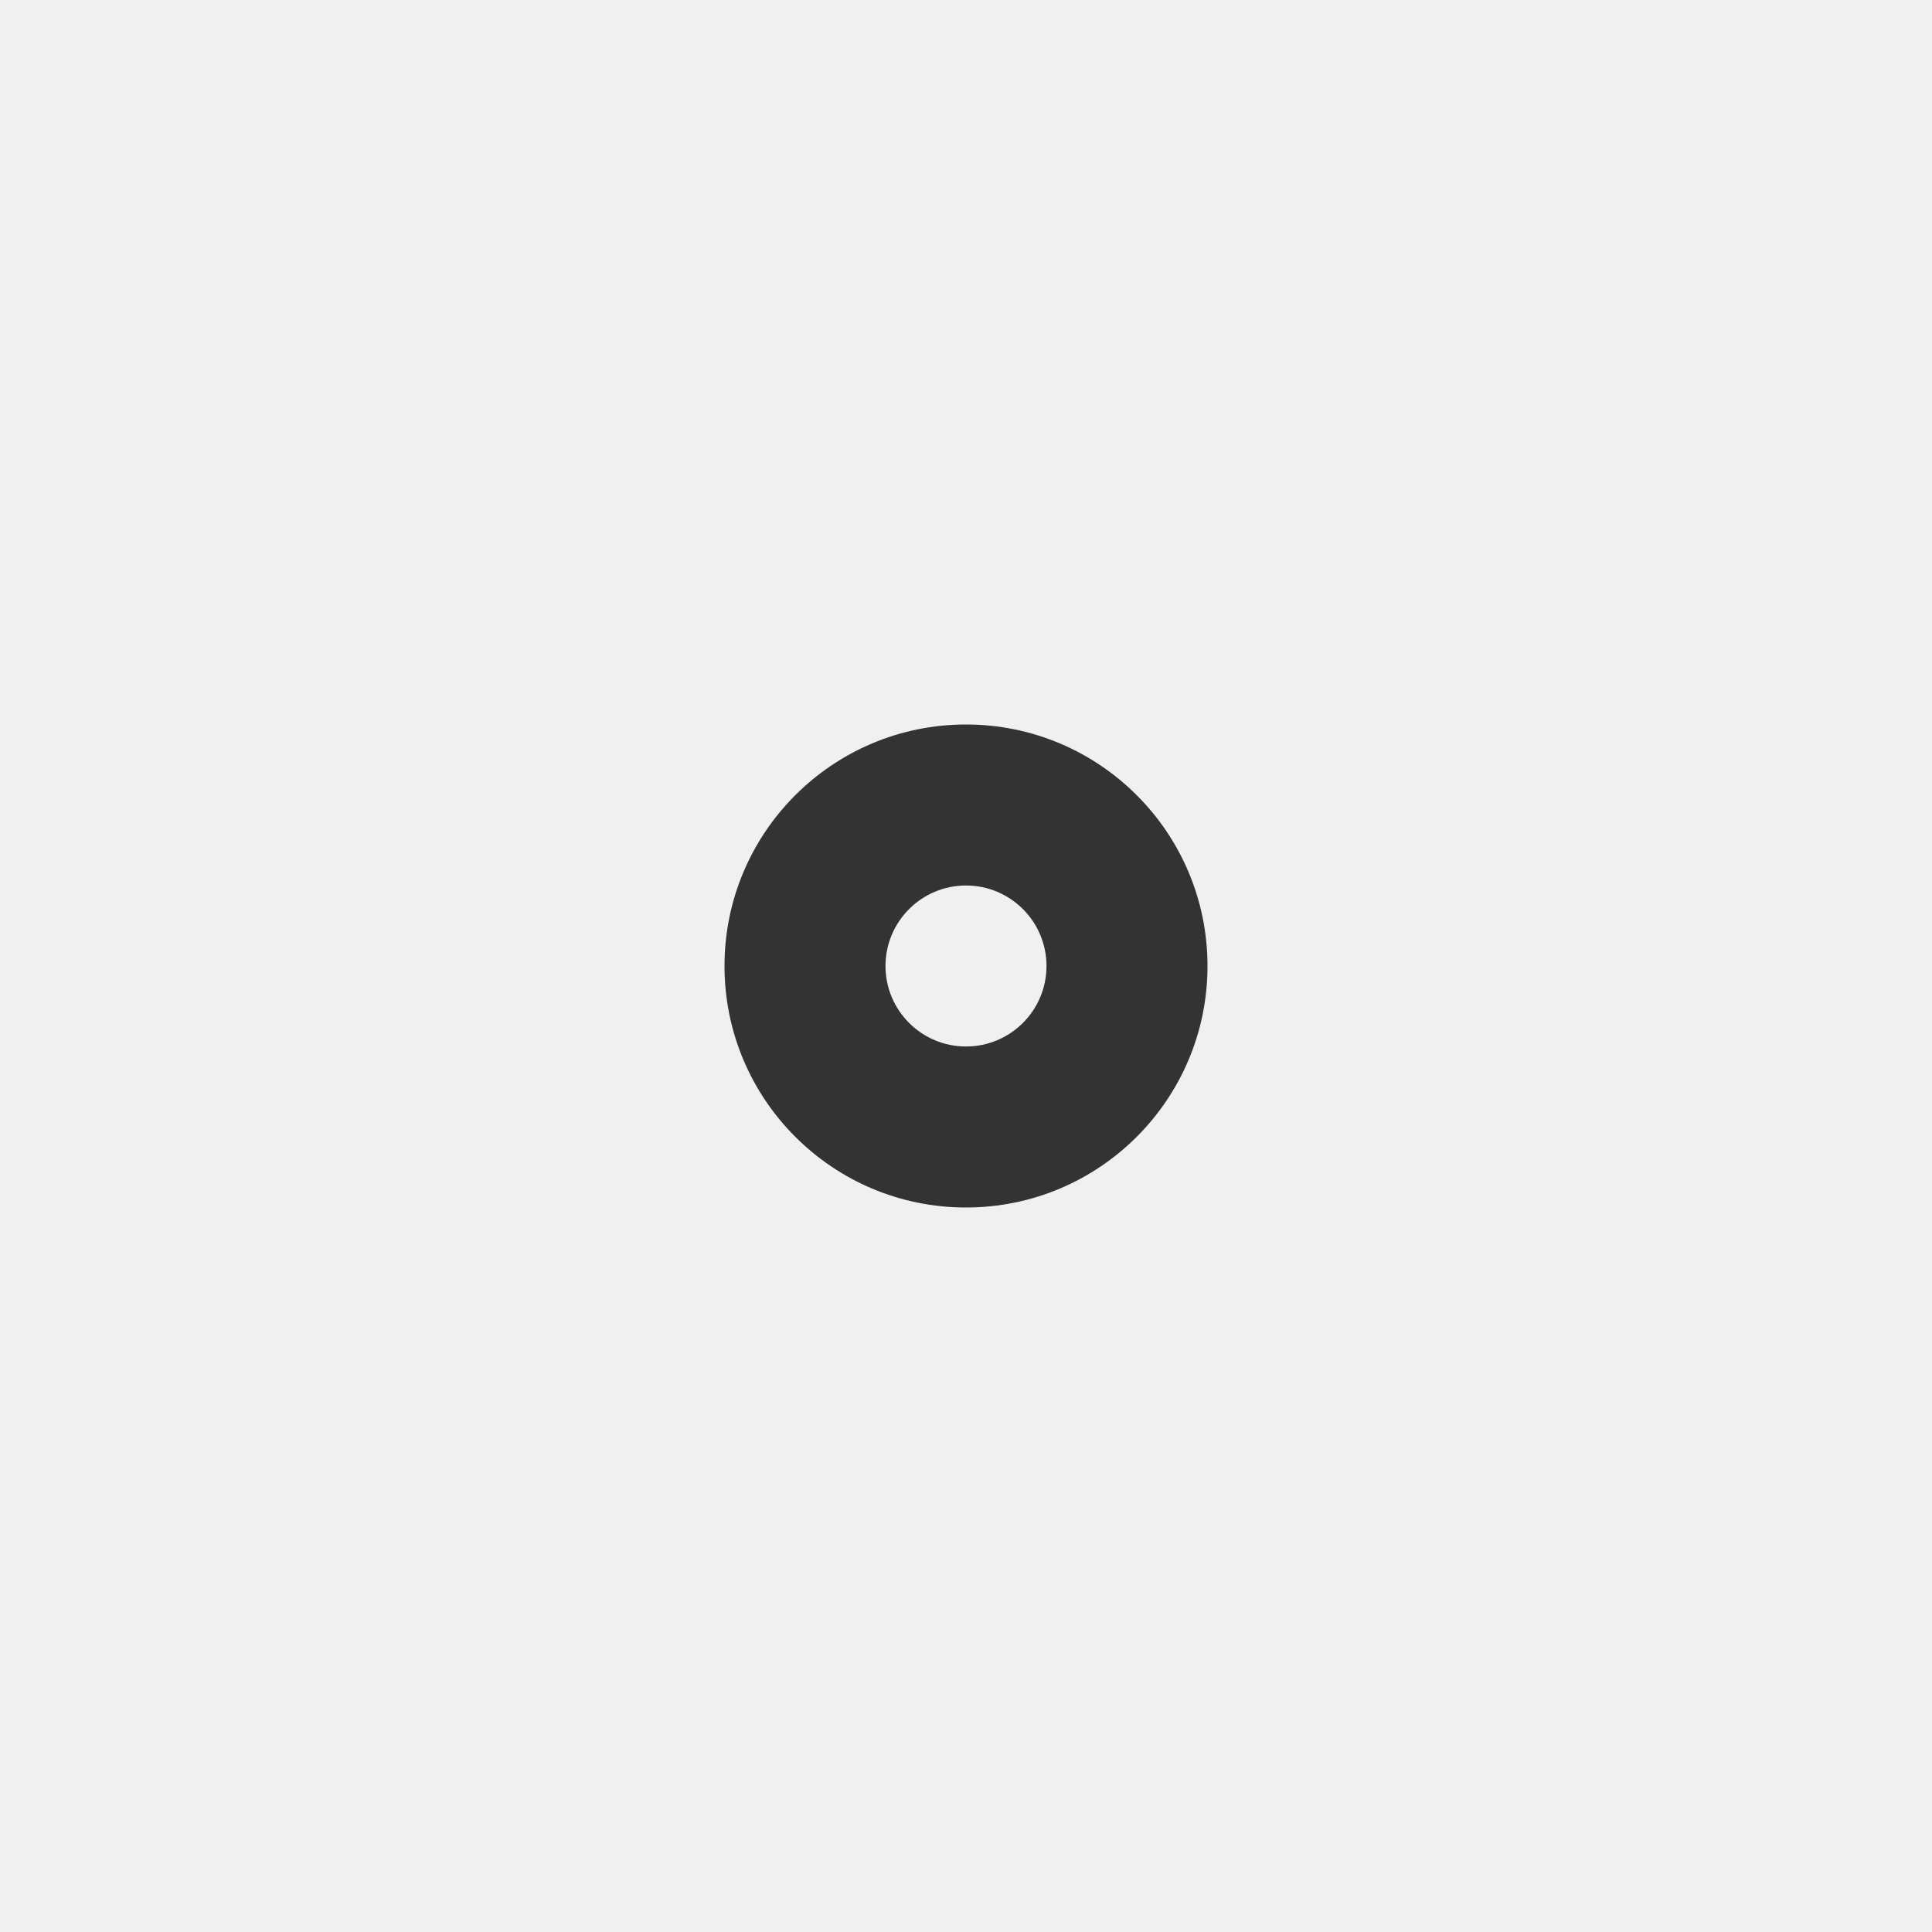
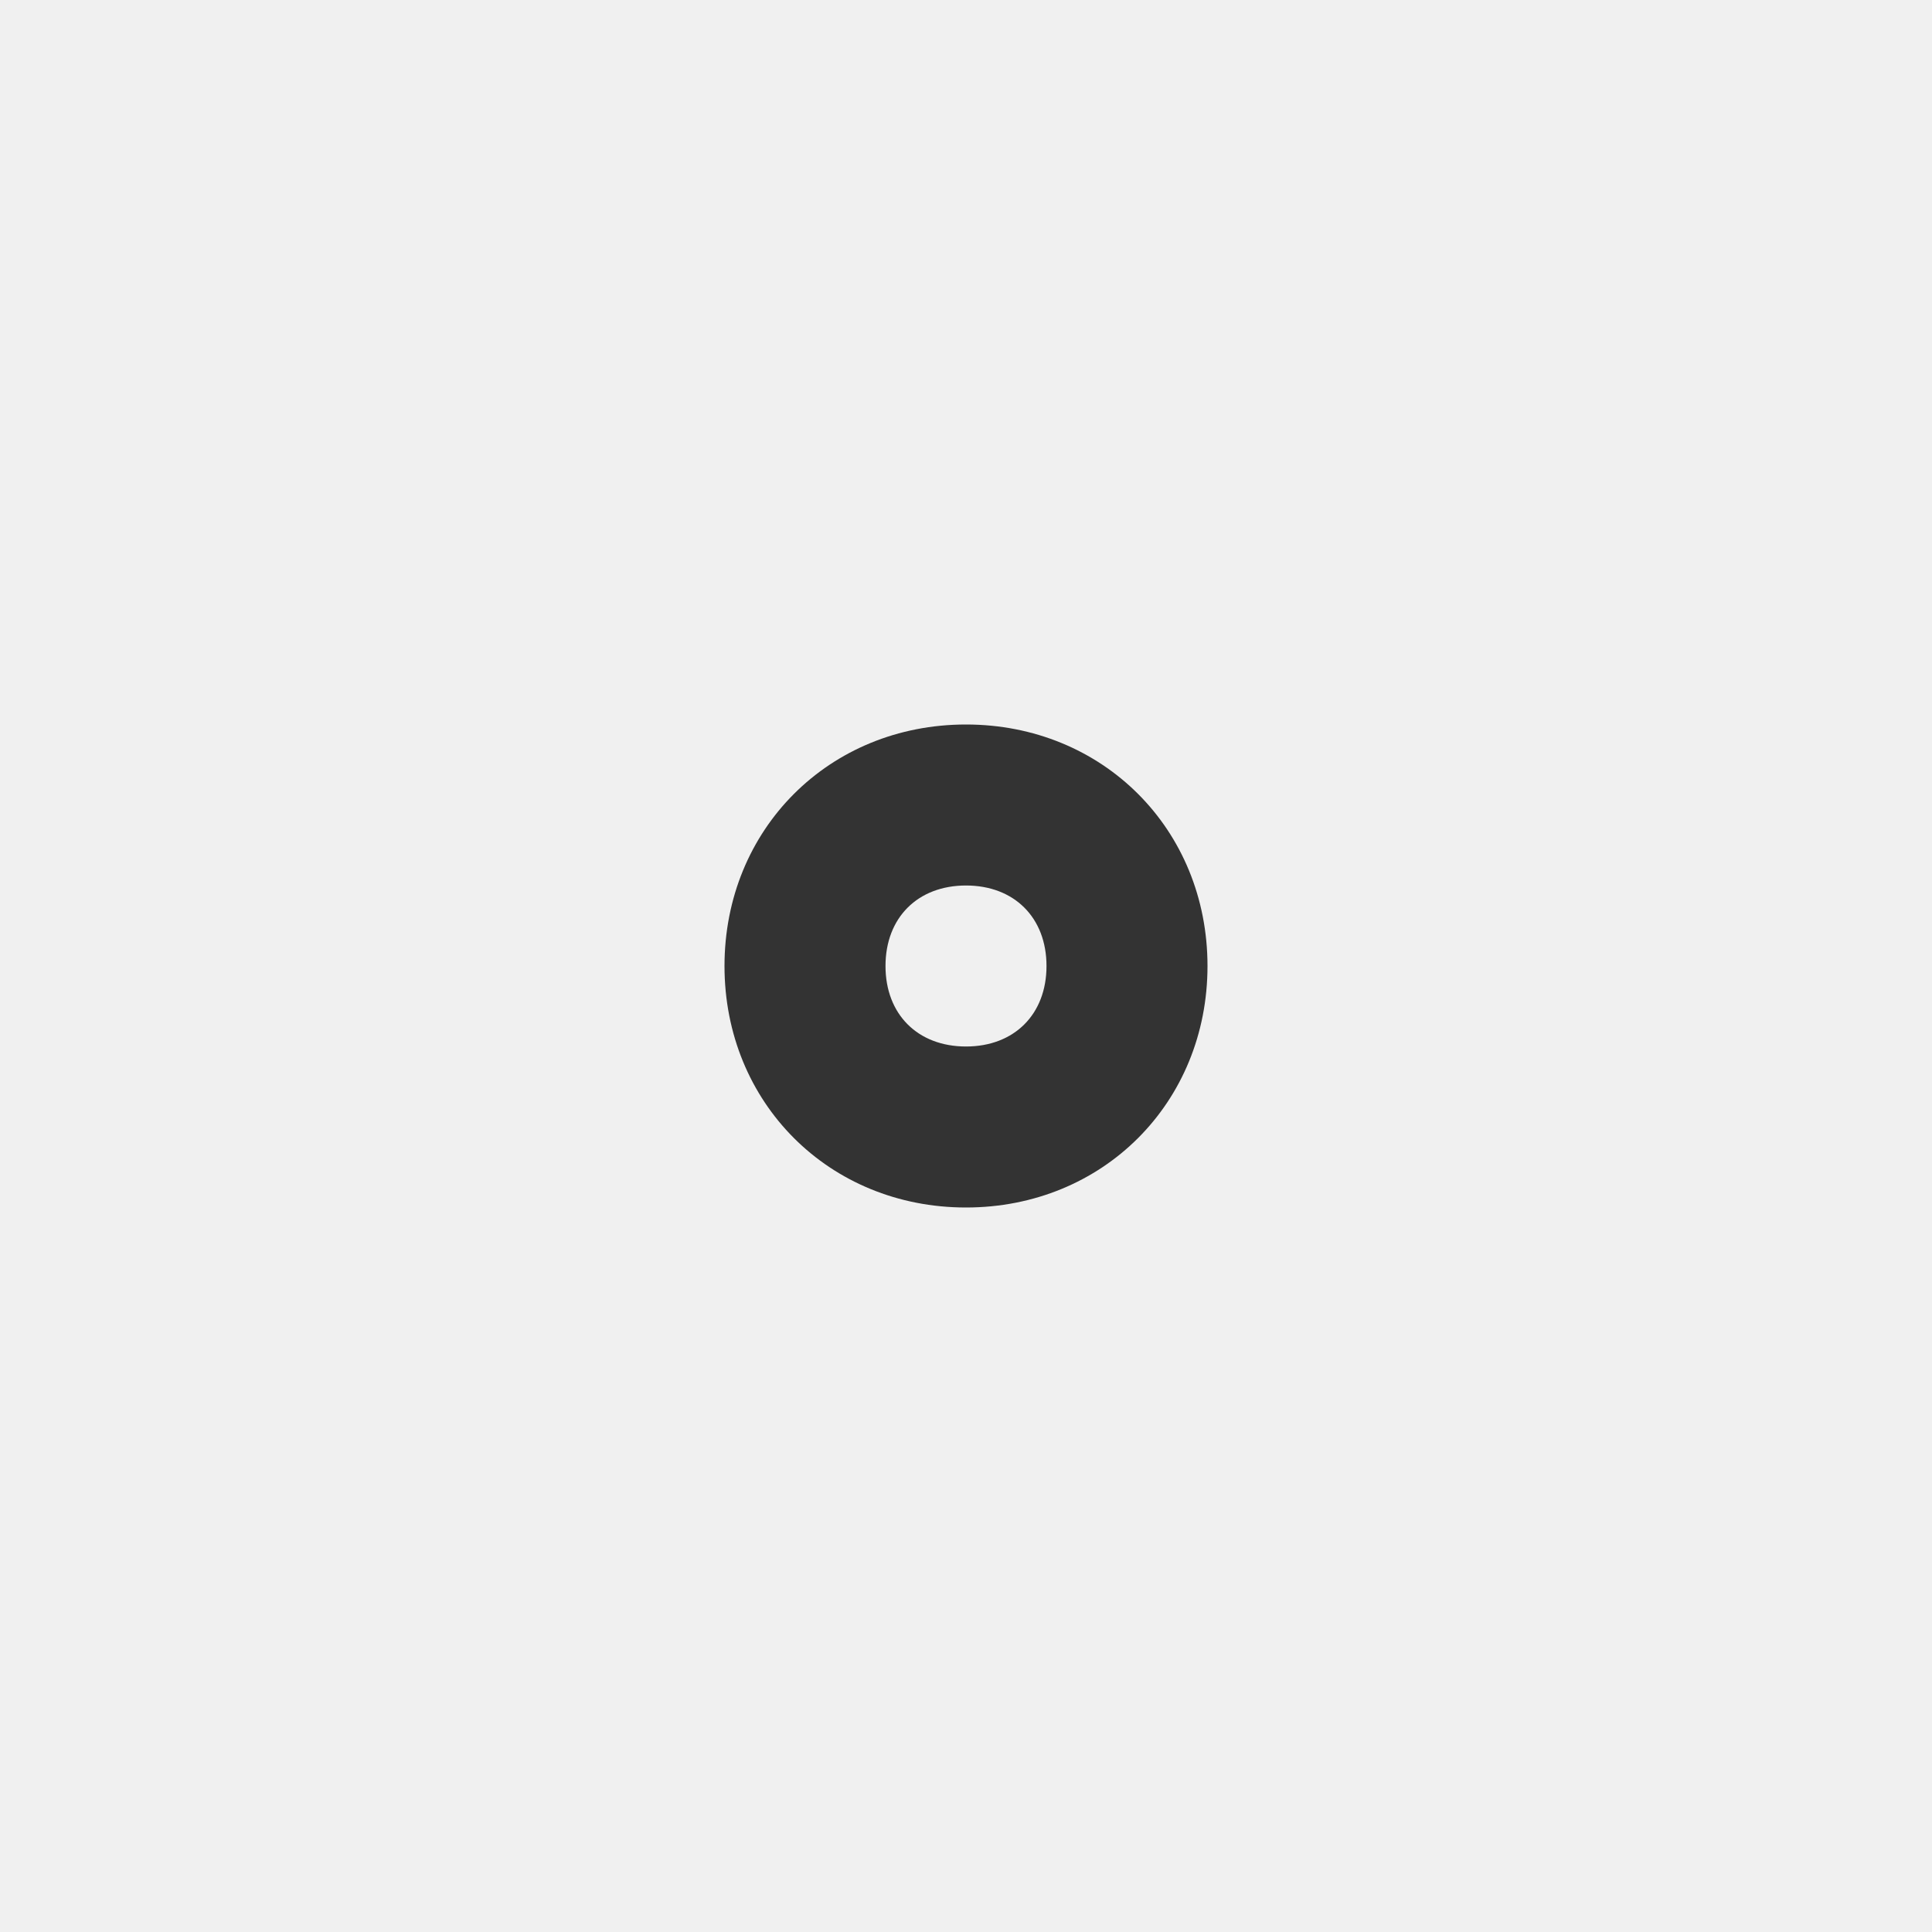
- <svg xmlns="http://www.w3.org/2000/svg" xmlns:xlink="http://www.w3.org/1999/xlink" width="24px" height="24px" viewBox="0 0 24 24" version="1.1">
-   <defs>
-     <path d="M12,13 C12.552,13 13,12.552 13,12 C13,11.448 12.552,11 12,11 C11.448,11 11,11.448 11,12 C11,12.552 11.448,13 12,13 Z M12,15 C10.343,15 9,13.657 9,12 C9,10.343 10.343,9 12,9 C13.657,9 15,10.343 15,12 C15,13.657 13.657,15 12,15 Z" id="path-1" />
-   </defs>
-   <g id="Core/Icons" stroke="none" stroke-width="1" fill="none" fill-rule="evenodd" transform="translate(-180, -1220)">
-     <g id="Map-Area-Tools" transform="translate(60, 1180)">
-       <g id="Icon/tool/point-a01" transform="translate(120, 40)">
-         <mask id="mask-2" fill="white">
-           <use xlink:href="#path-1" />
-         </mask>
-         <use id="Icon" fill="#333333" fill-rule="nonzero" xlink:href="#path-1" />
-       </g>
-     </g>
-   </g>
+ <svg xmlns="http://www.w3.org/2000/svg" fill="#333333" width="24" height="24" viewBox="0 0 24 24">
+   <path d="M12,13c0.6,0,1-0.4,1-1s-0.4-1-1-1s-1,0.4-1,1S11.4,13,12,13z M12,15c-1.7,0-3-1.3-3-3s1.3-3,3-3s3,1.3,3,3S13.7,15,12,15z" />
</svg>
